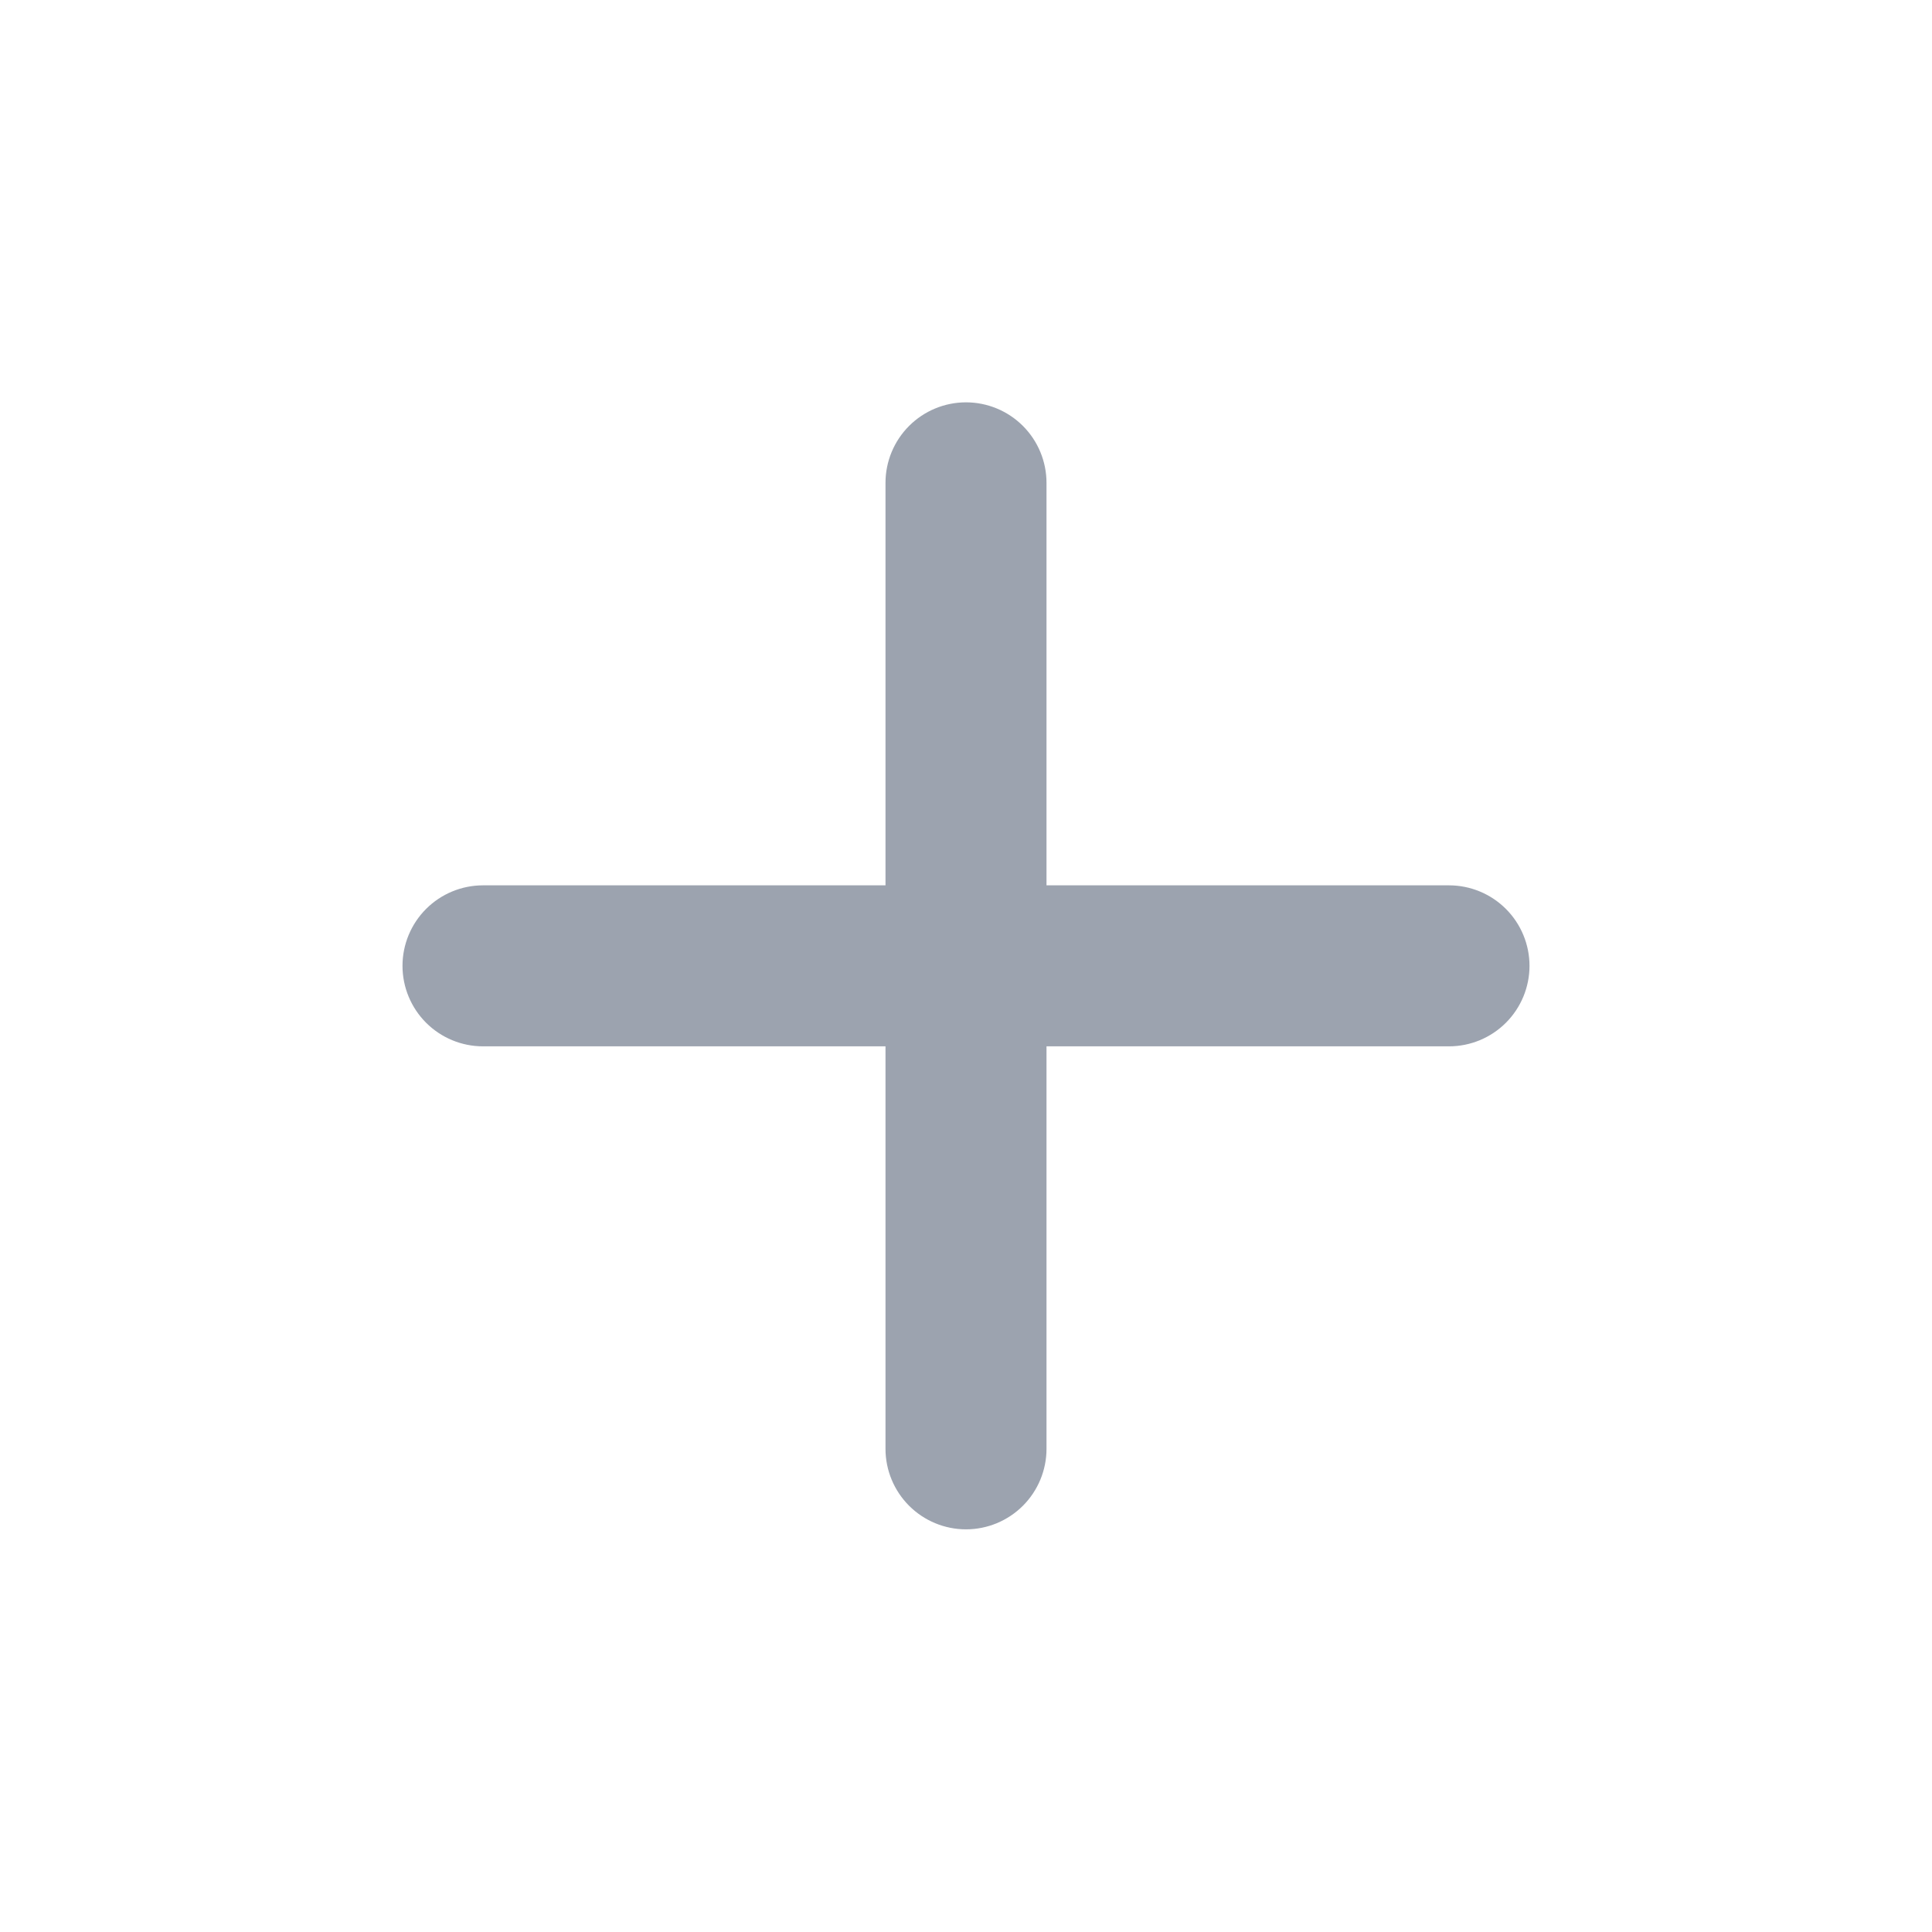
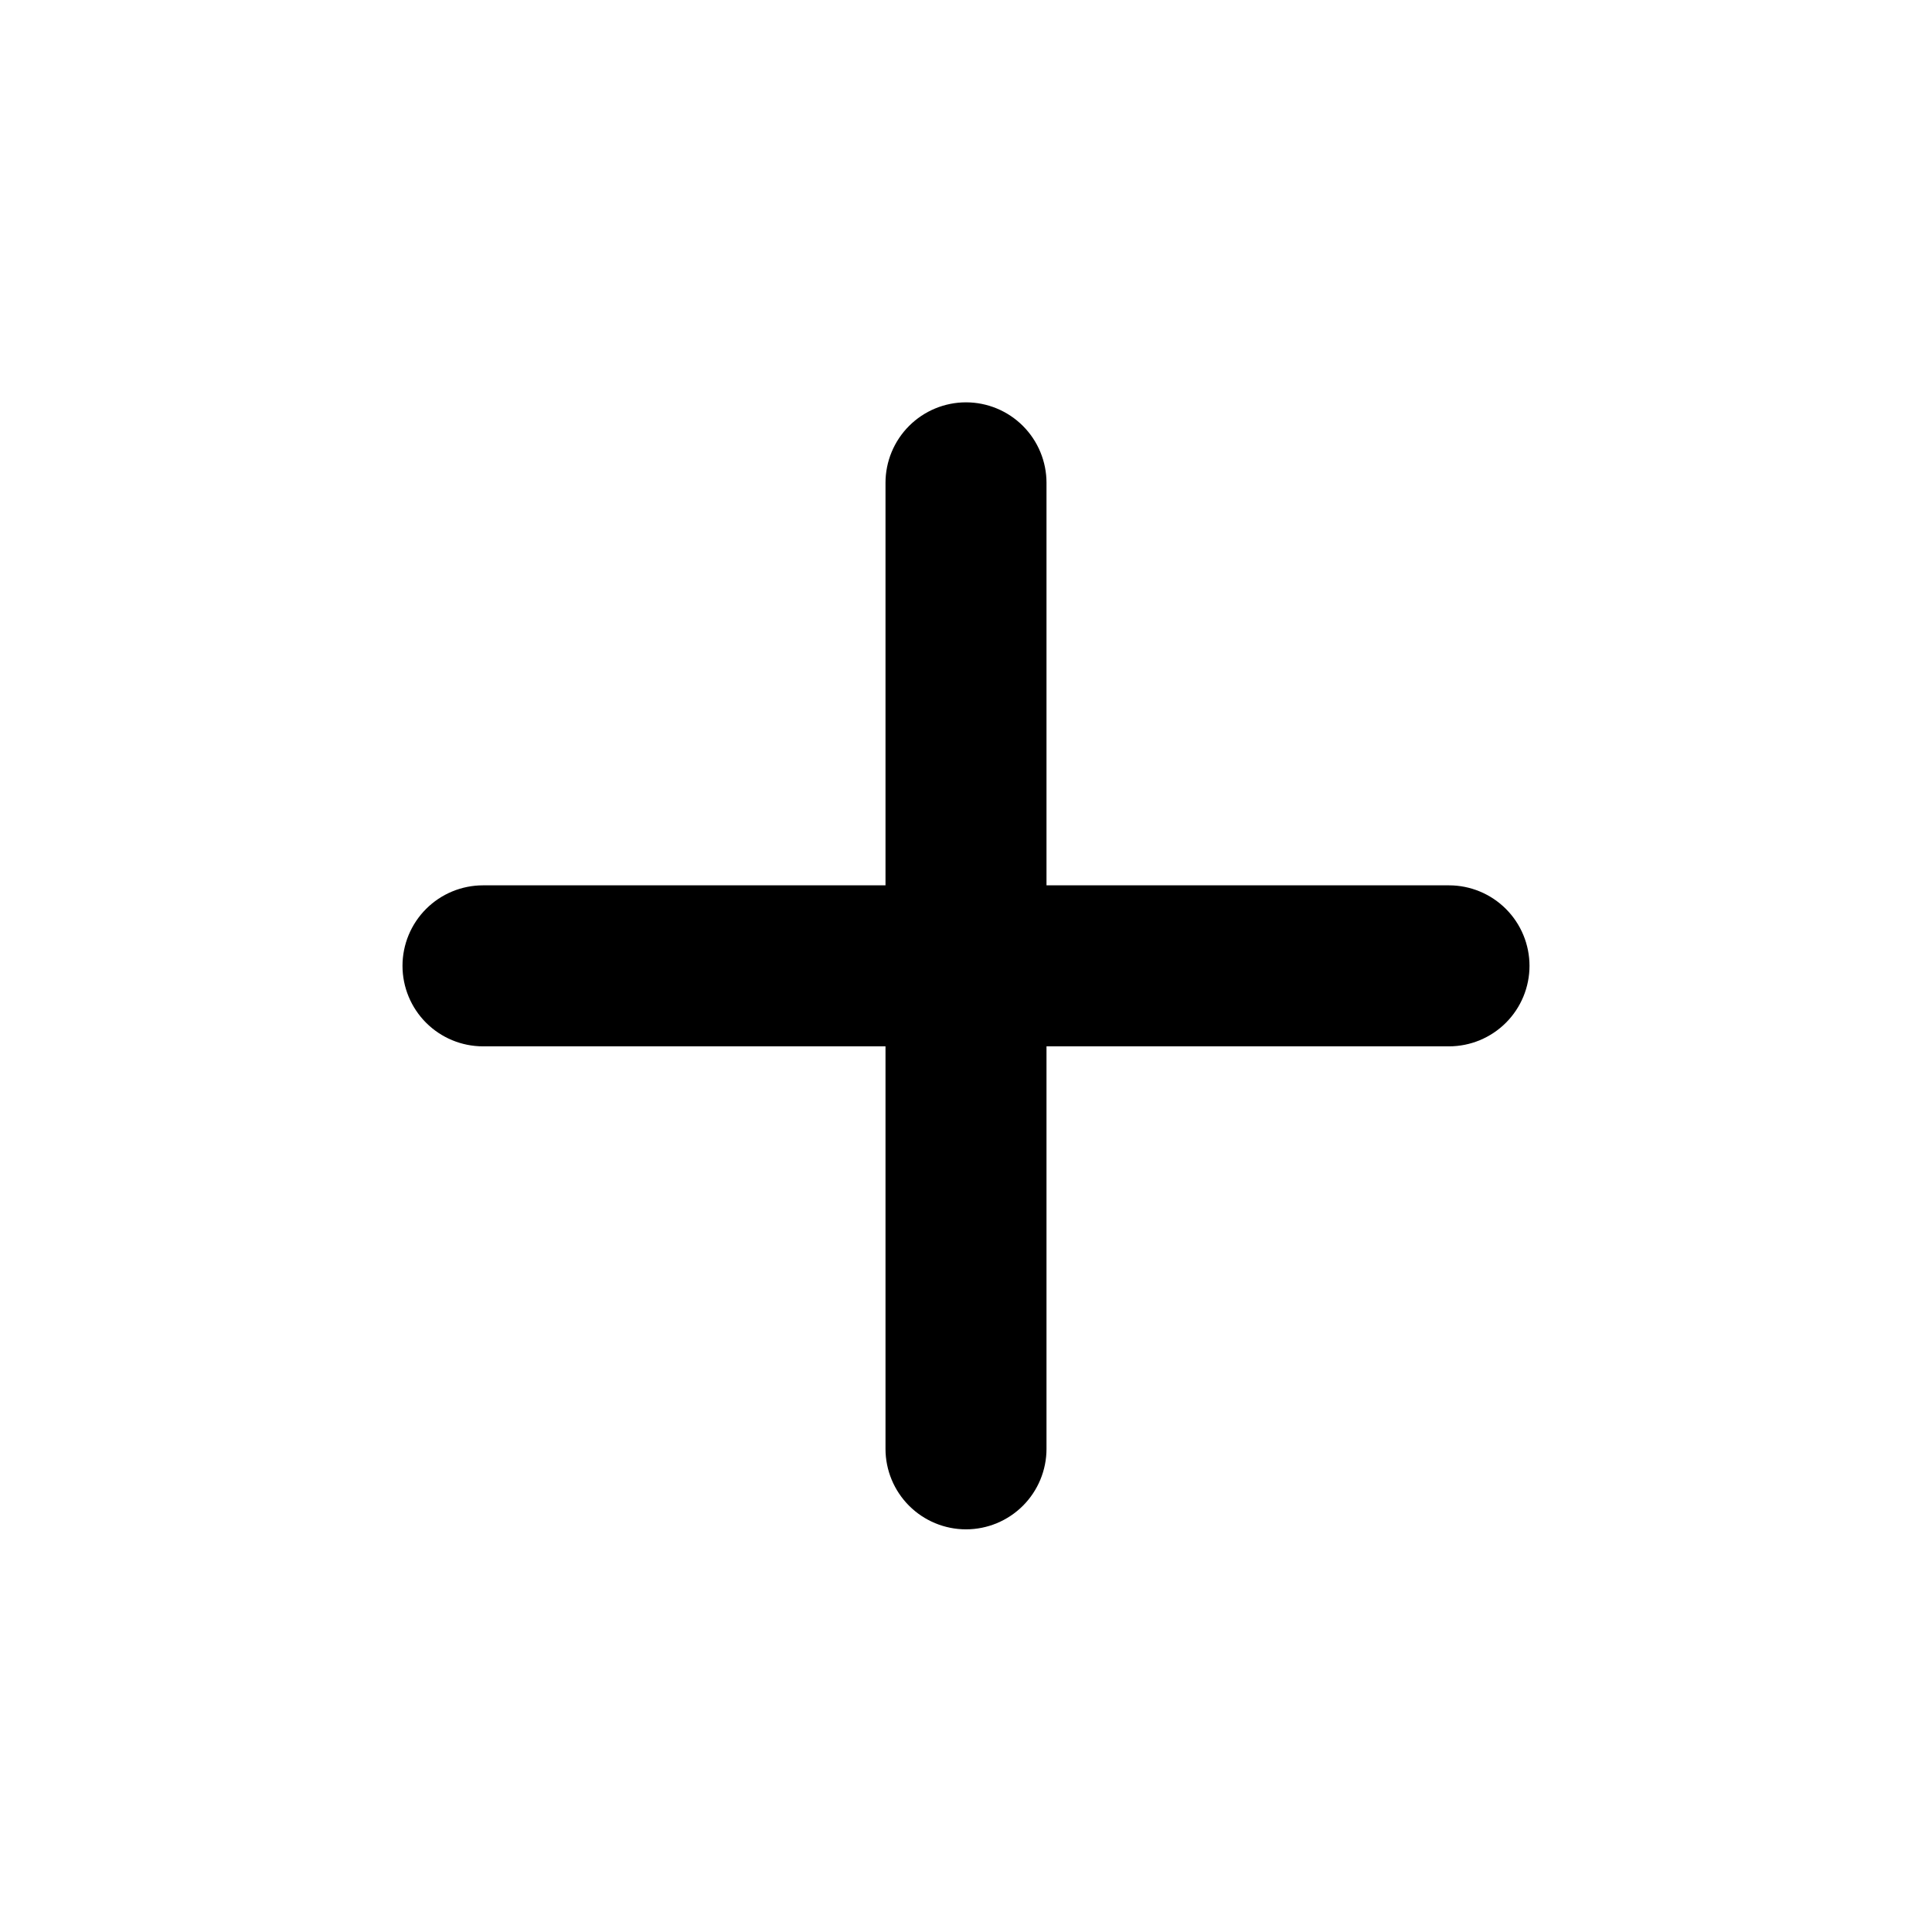
- <svg xmlns="http://www.w3.org/2000/svg" width="48" height="48" viewBox="0 0 48 48" fill="none">
-   <path d="M36 25.996H26V35.996C26 36.526 25.789 37.035 25.414 37.41C25.039 37.785 24.53 37.996 24 37.996C23.47 37.996 22.961 37.785 22.586 37.41C22.211 37.035 22 36.526 22 35.996V25.996H12C11.47 25.996 10.961 25.785 10.586 25.41C10.211 25.035 10 24.526 10 23.996C10 23.466 10.211 22.957 10.586 22.582C10.961 22.207 11.47 21.996 12 21.996H22V11.996C22 11.466 22.211 10.957 22.586 10.582C22.961 10.207 23.47 9.996 24 9.996C24.53 9.996 25.039 10.207 25.414 10.582C25.789 10.957 26 11.466 26 11.996V21.996H36C36.53 21.996 37.039 22.207 37.414 22.582C37.789 22.957 38 23.466 38 23.996C38 24.526 37.789 25.035 37.414 25.41C37.039 25.785 36.53 25.996 36 25.996Z" fill="#9CA3AF" />
+ <svg xmlns="http://www.w3.org/2000/svg" width="48" height="48" viewBox="0 0 48 48" fill="#9CA3AF">
+   <path d="M36 25.996H26V35.996C26 36.526 25.789 37.035 25.414 37.41C25.039 37.785 24.53 37.996 24 37.996C23.47 37.996 22.961 37.785 22.586 37.41C22.211 37.035 22 36.526 22 35.996V25.996H12C11.47 25.996 10.961 25.785 10.586 25.41C10.211 25.035 10 24.526 10 23.996C10 23.466 10.211 22.957 10.586 22.582C10.961 22.207 11.47 21.996 12 21.996H22V11.996C22 11.466 22.211 10.957 22.586 10.582C22.961 10.207 23.47 9.996 24 9.996C24.53 9.996 25.039 10.207 25.414 10.582C25.789 10.957 26 11.466 26 11.996V21.996H36C36.53 21.996 37.039 22.207 37.414 22.582C37.789 22.957 38 23.466 38 23.996C38 24.526 37.789 25.035 37.414 25.41C37.039 25.785 36.53 25.996 36 25.996Z" fill="currentColor" />
</svg>
